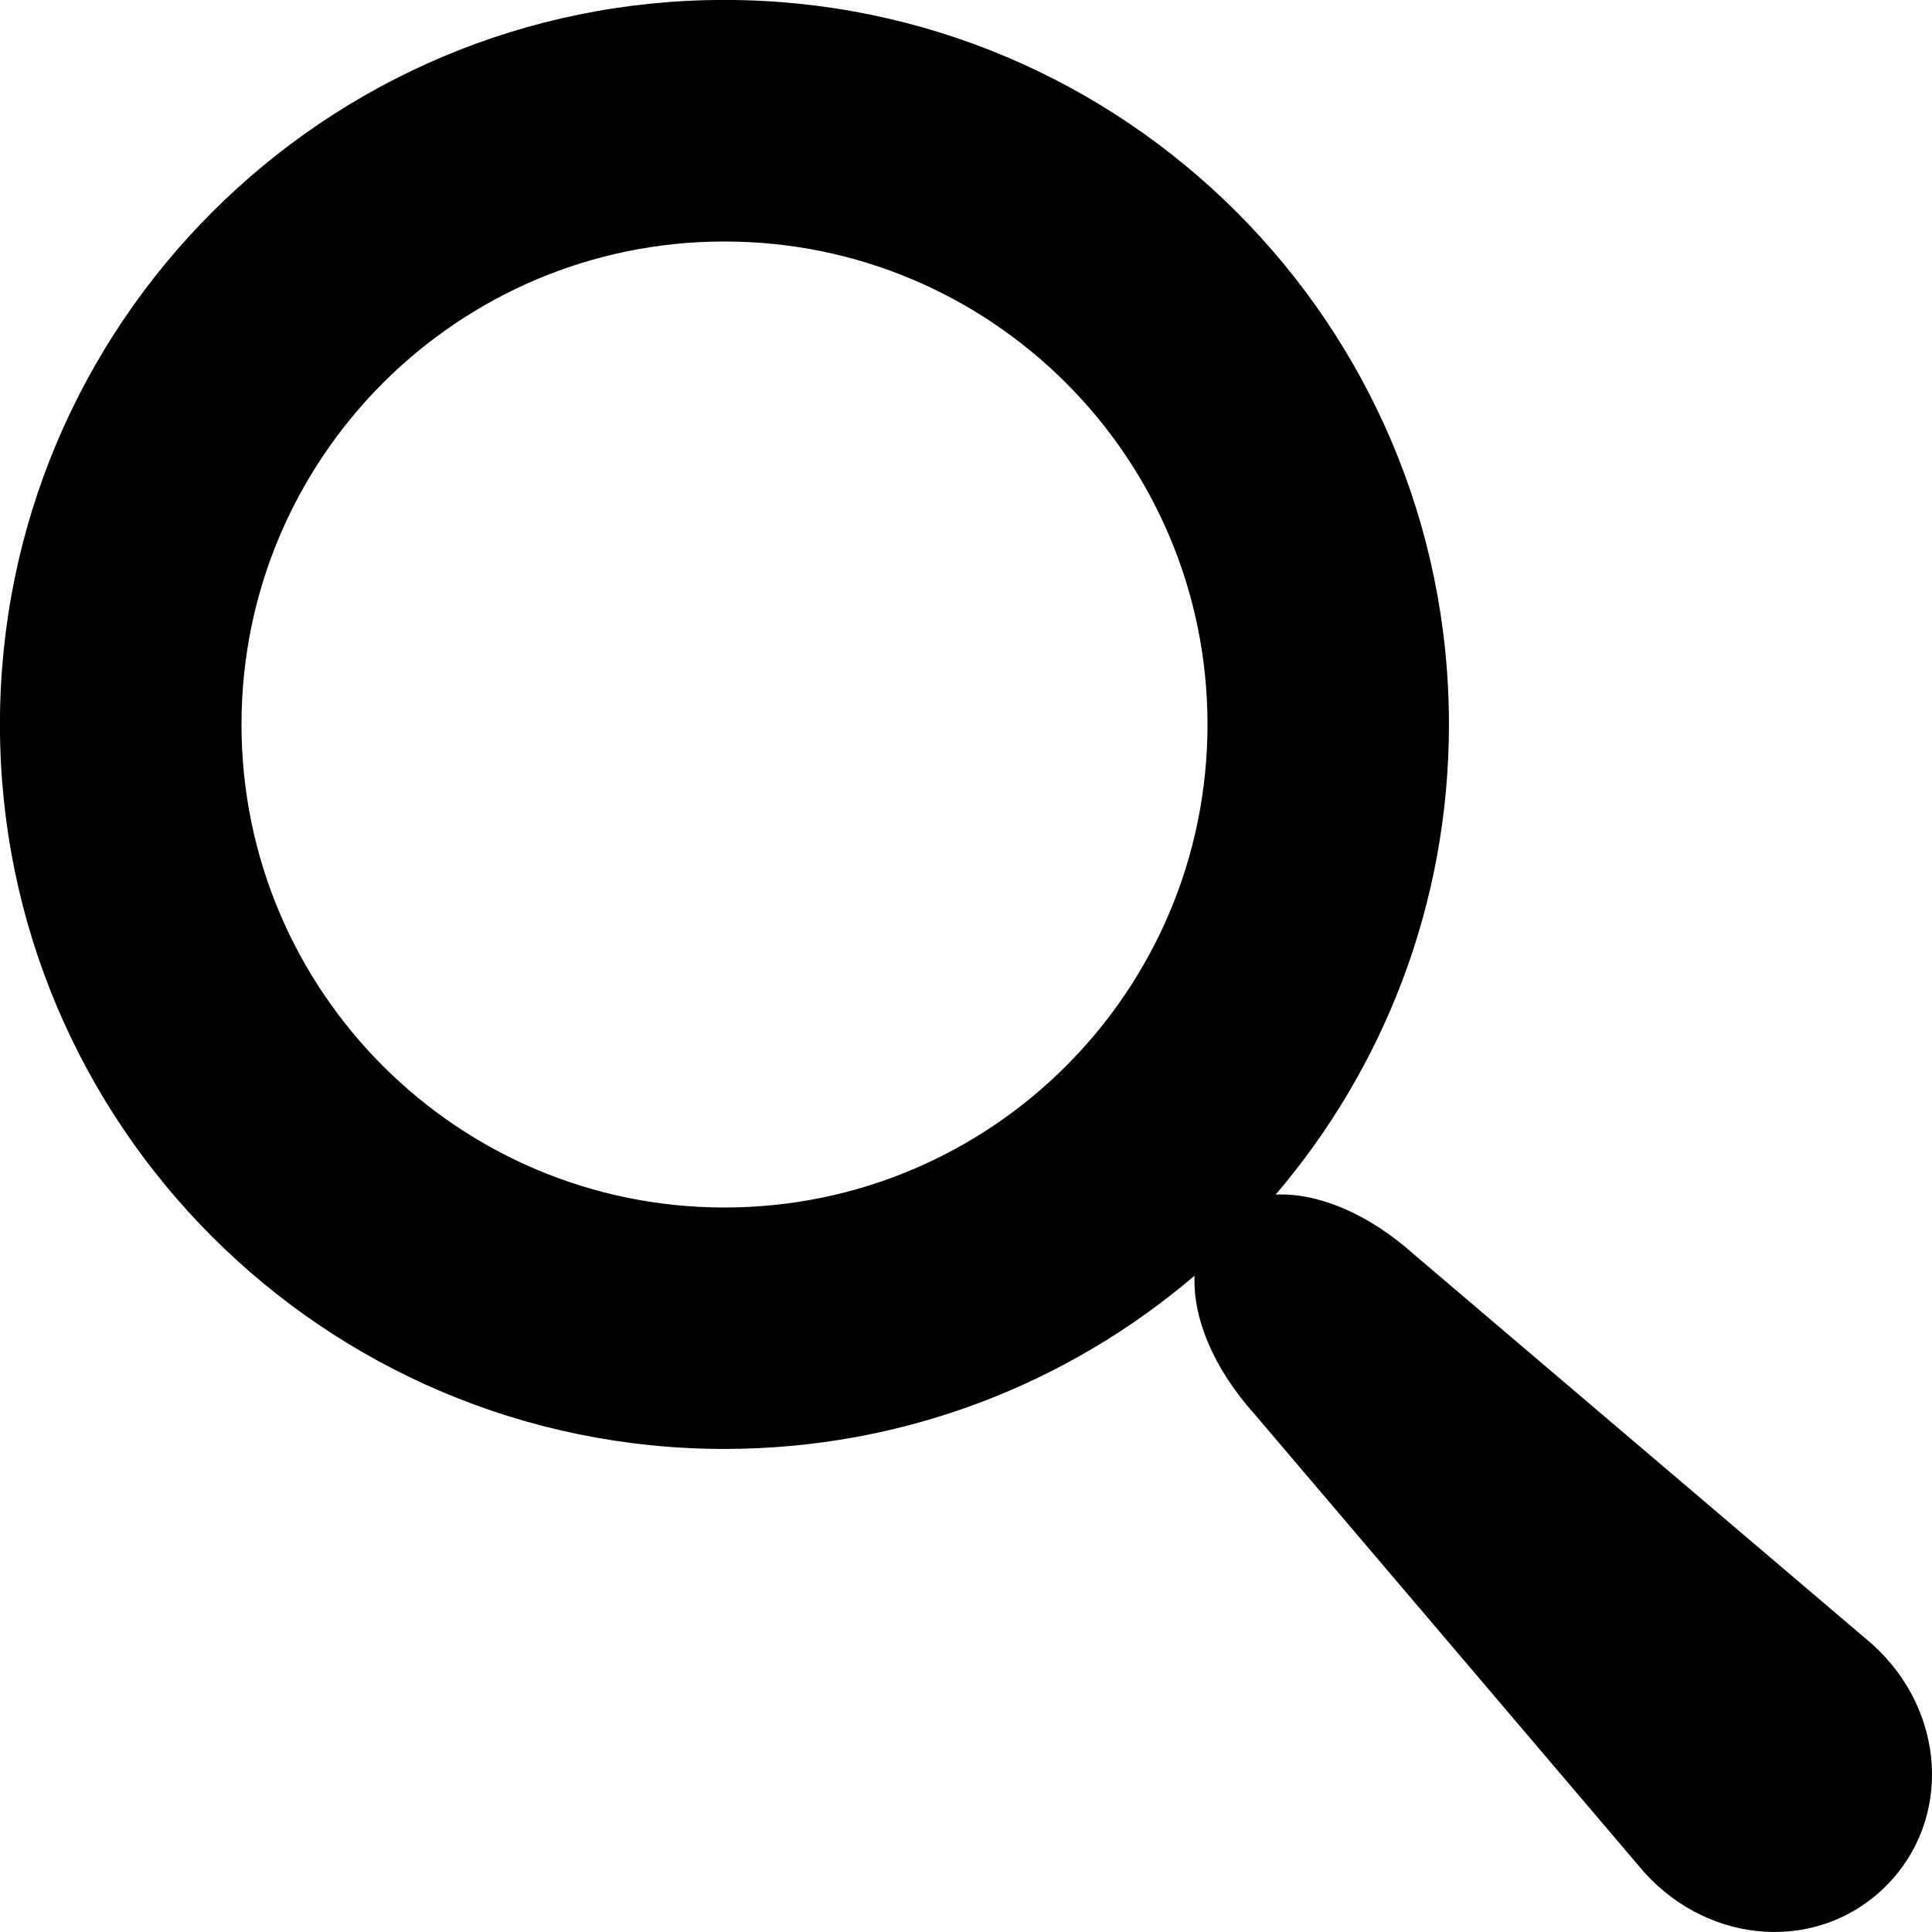
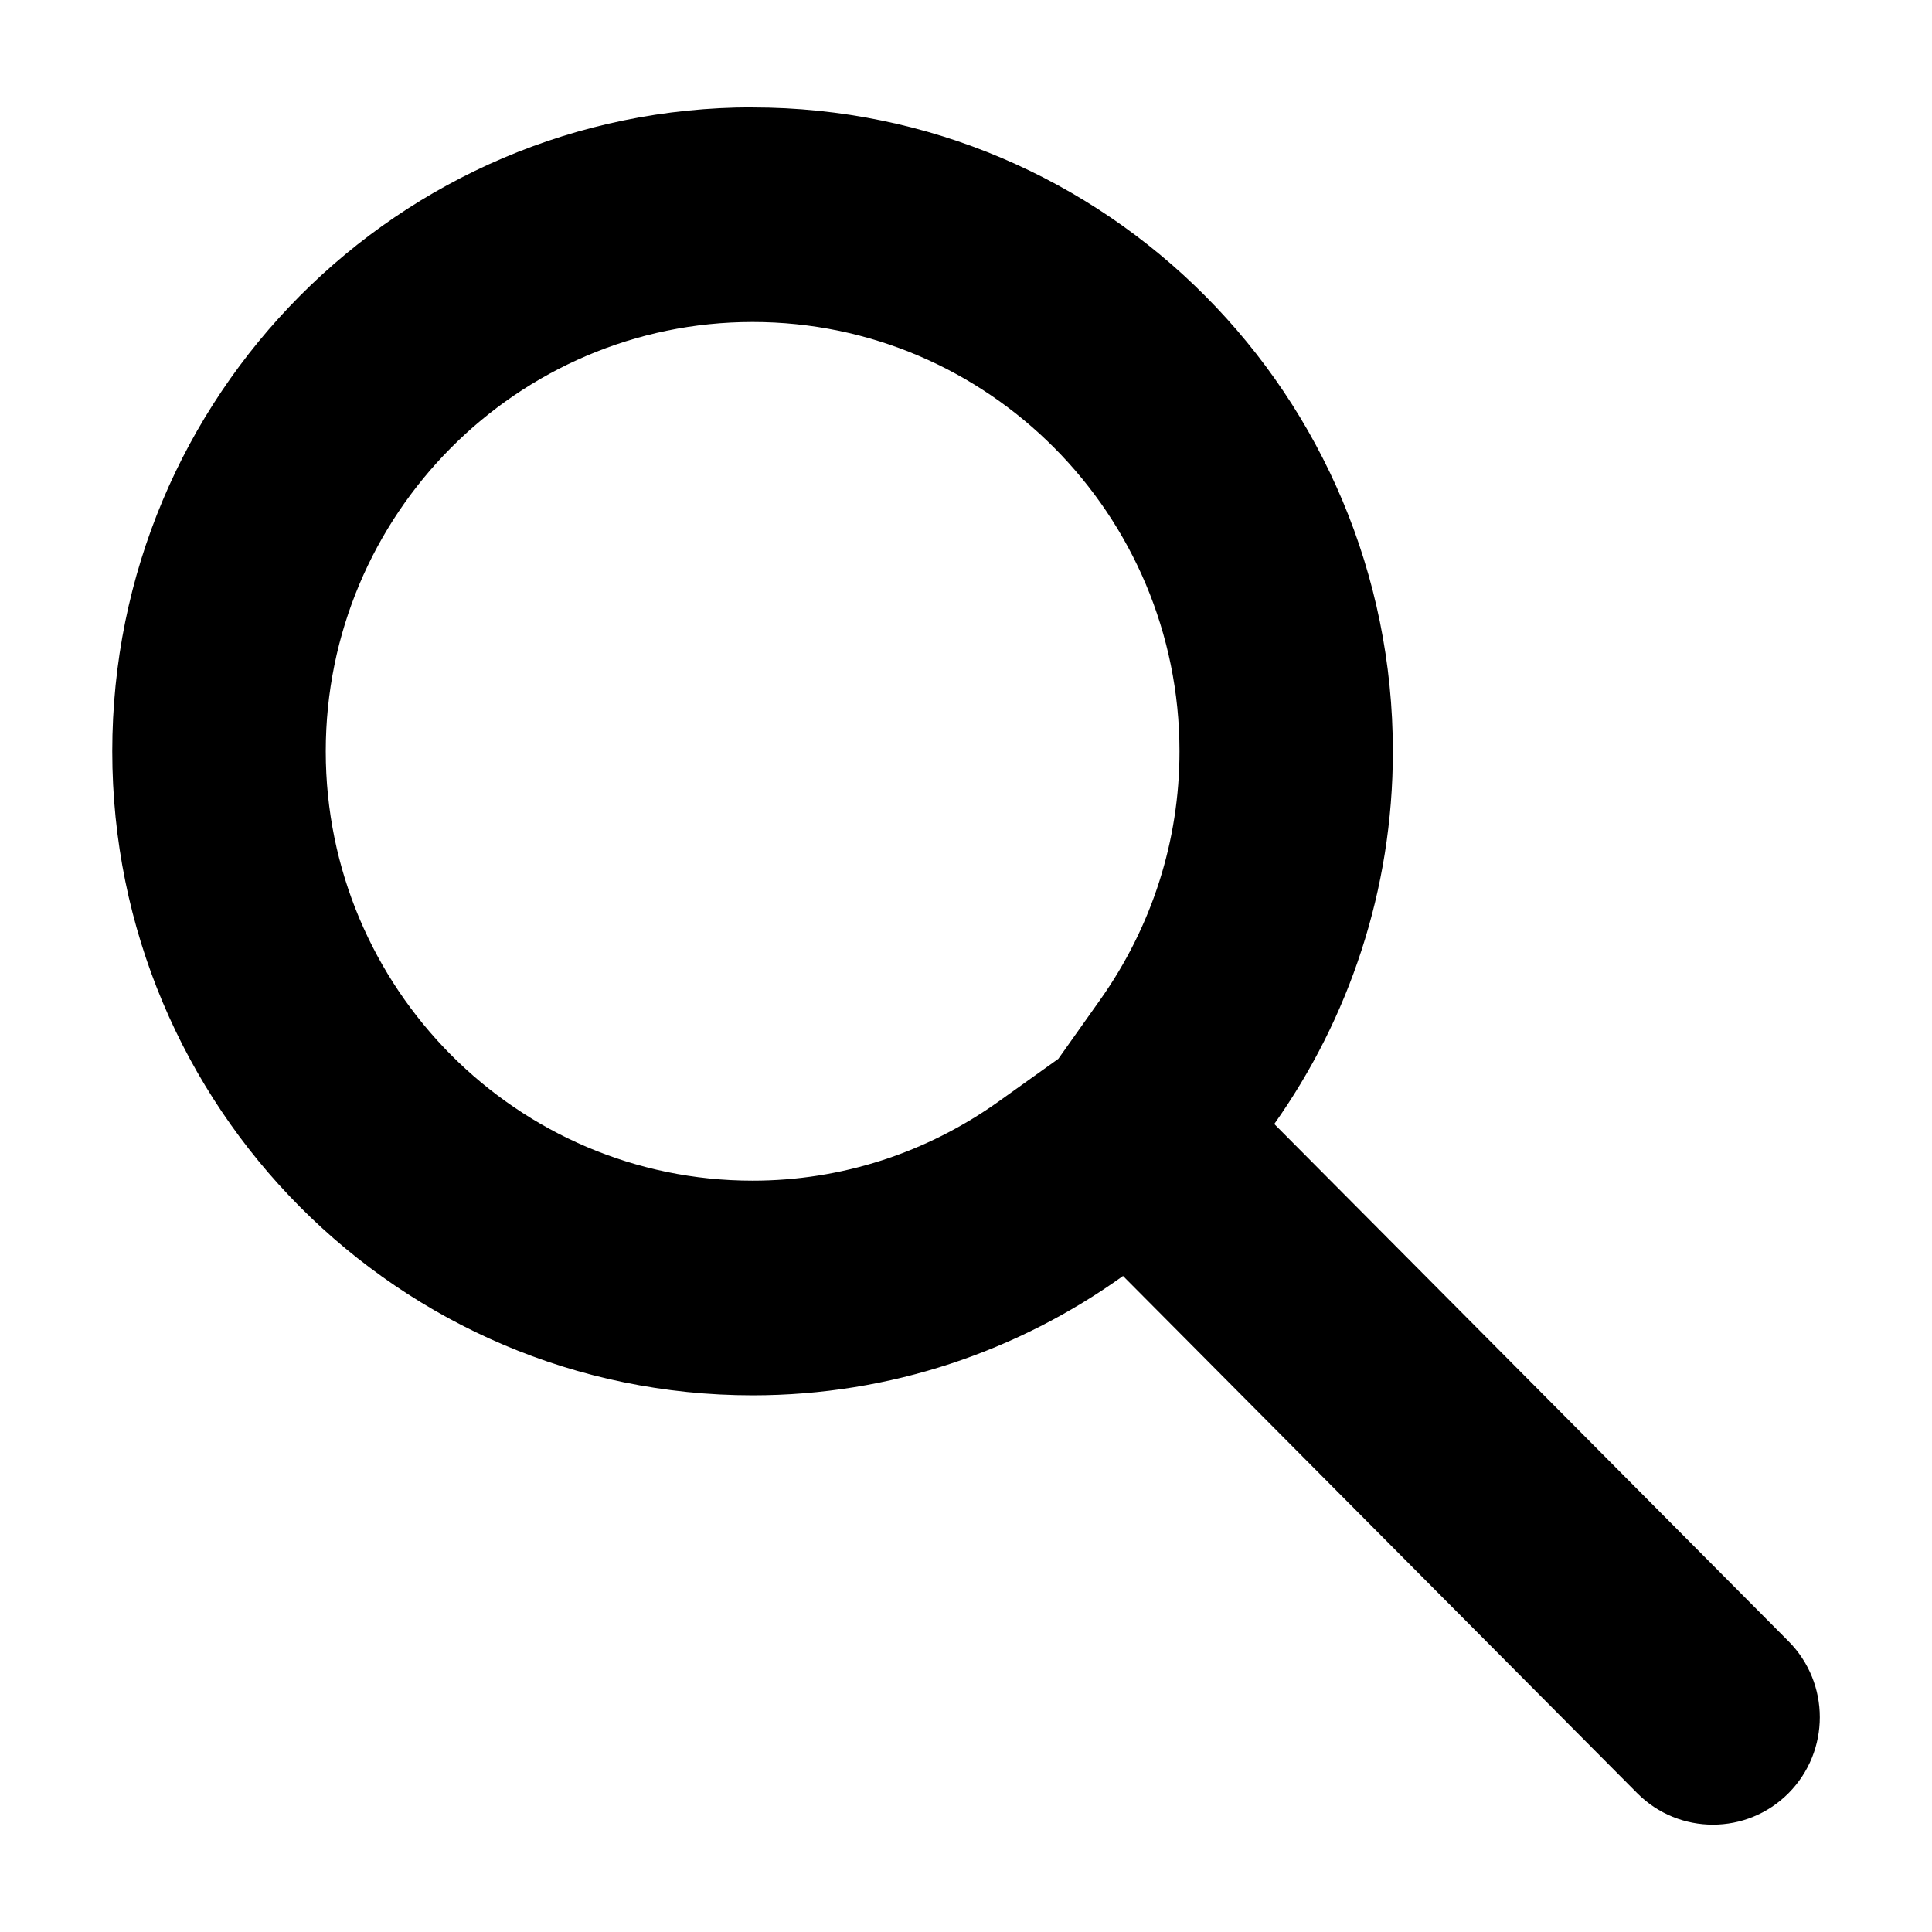
- <svg xmlns="http://www.w3.org/2000/svg" version="1.1" width="32" height="32" viewBox="0 0 32 32">
-   <path d="M31.008 27.231l-7.58-6.447c-0.784-0.705-1.622-1.029-2.299-0.998 1.789-2.096 2.87-4.815 2.87-7.787 0-6.627-5.373-12-12-12s-12 5.373-12 12 5.373 12 12 12c2.972 0 5.691-1.081 7.787-2.87-0.031 0.677 0.293 1.515 0.998 2.299l6.447 7.58c1.104 1.226 2.907 1.33 4.007 0.23s0.997-2.903-0.23-4.007zM12 20c-4.418 0-8-3.582-8-8s3.582-8 8-8 8 3.582 8 8-3.582 8-8 8z" />
+ <svg xmlns="http://www.w3.org/2000/svg" version="1.1" width="18" height="18" viewBox="0 0 18 18">
+   <path d="M7.012 3c2.193 0 3.977 1.794 3.977 4 0 0.831-0.255 1.63-0.737 2.312l-0.392 0.553-0.55 0.393c-0.678 0.485-1.473 0.742-2.298 0.742-2.193 0-3.977-1.794-3.977-4s1.784-4 3.977-4zM7.012 1c-3.295 0-5.966 2.686-5.966 6s2.671 6 5.966 6c1.288 0 2.477-0.414 3.451-1.112l4.791 4.819c0.195 0.196 0.45 0.293 0.705 0.293s0.51-0.098 0.704-0.293c0.389-0.391 0.389-1.025 0-1.416l-4.791-4.819c0.694-0.98 1.105-2.177 1.105-3.471 0-3.314-2.671-6-5.965-6v0z" />
</svg>
